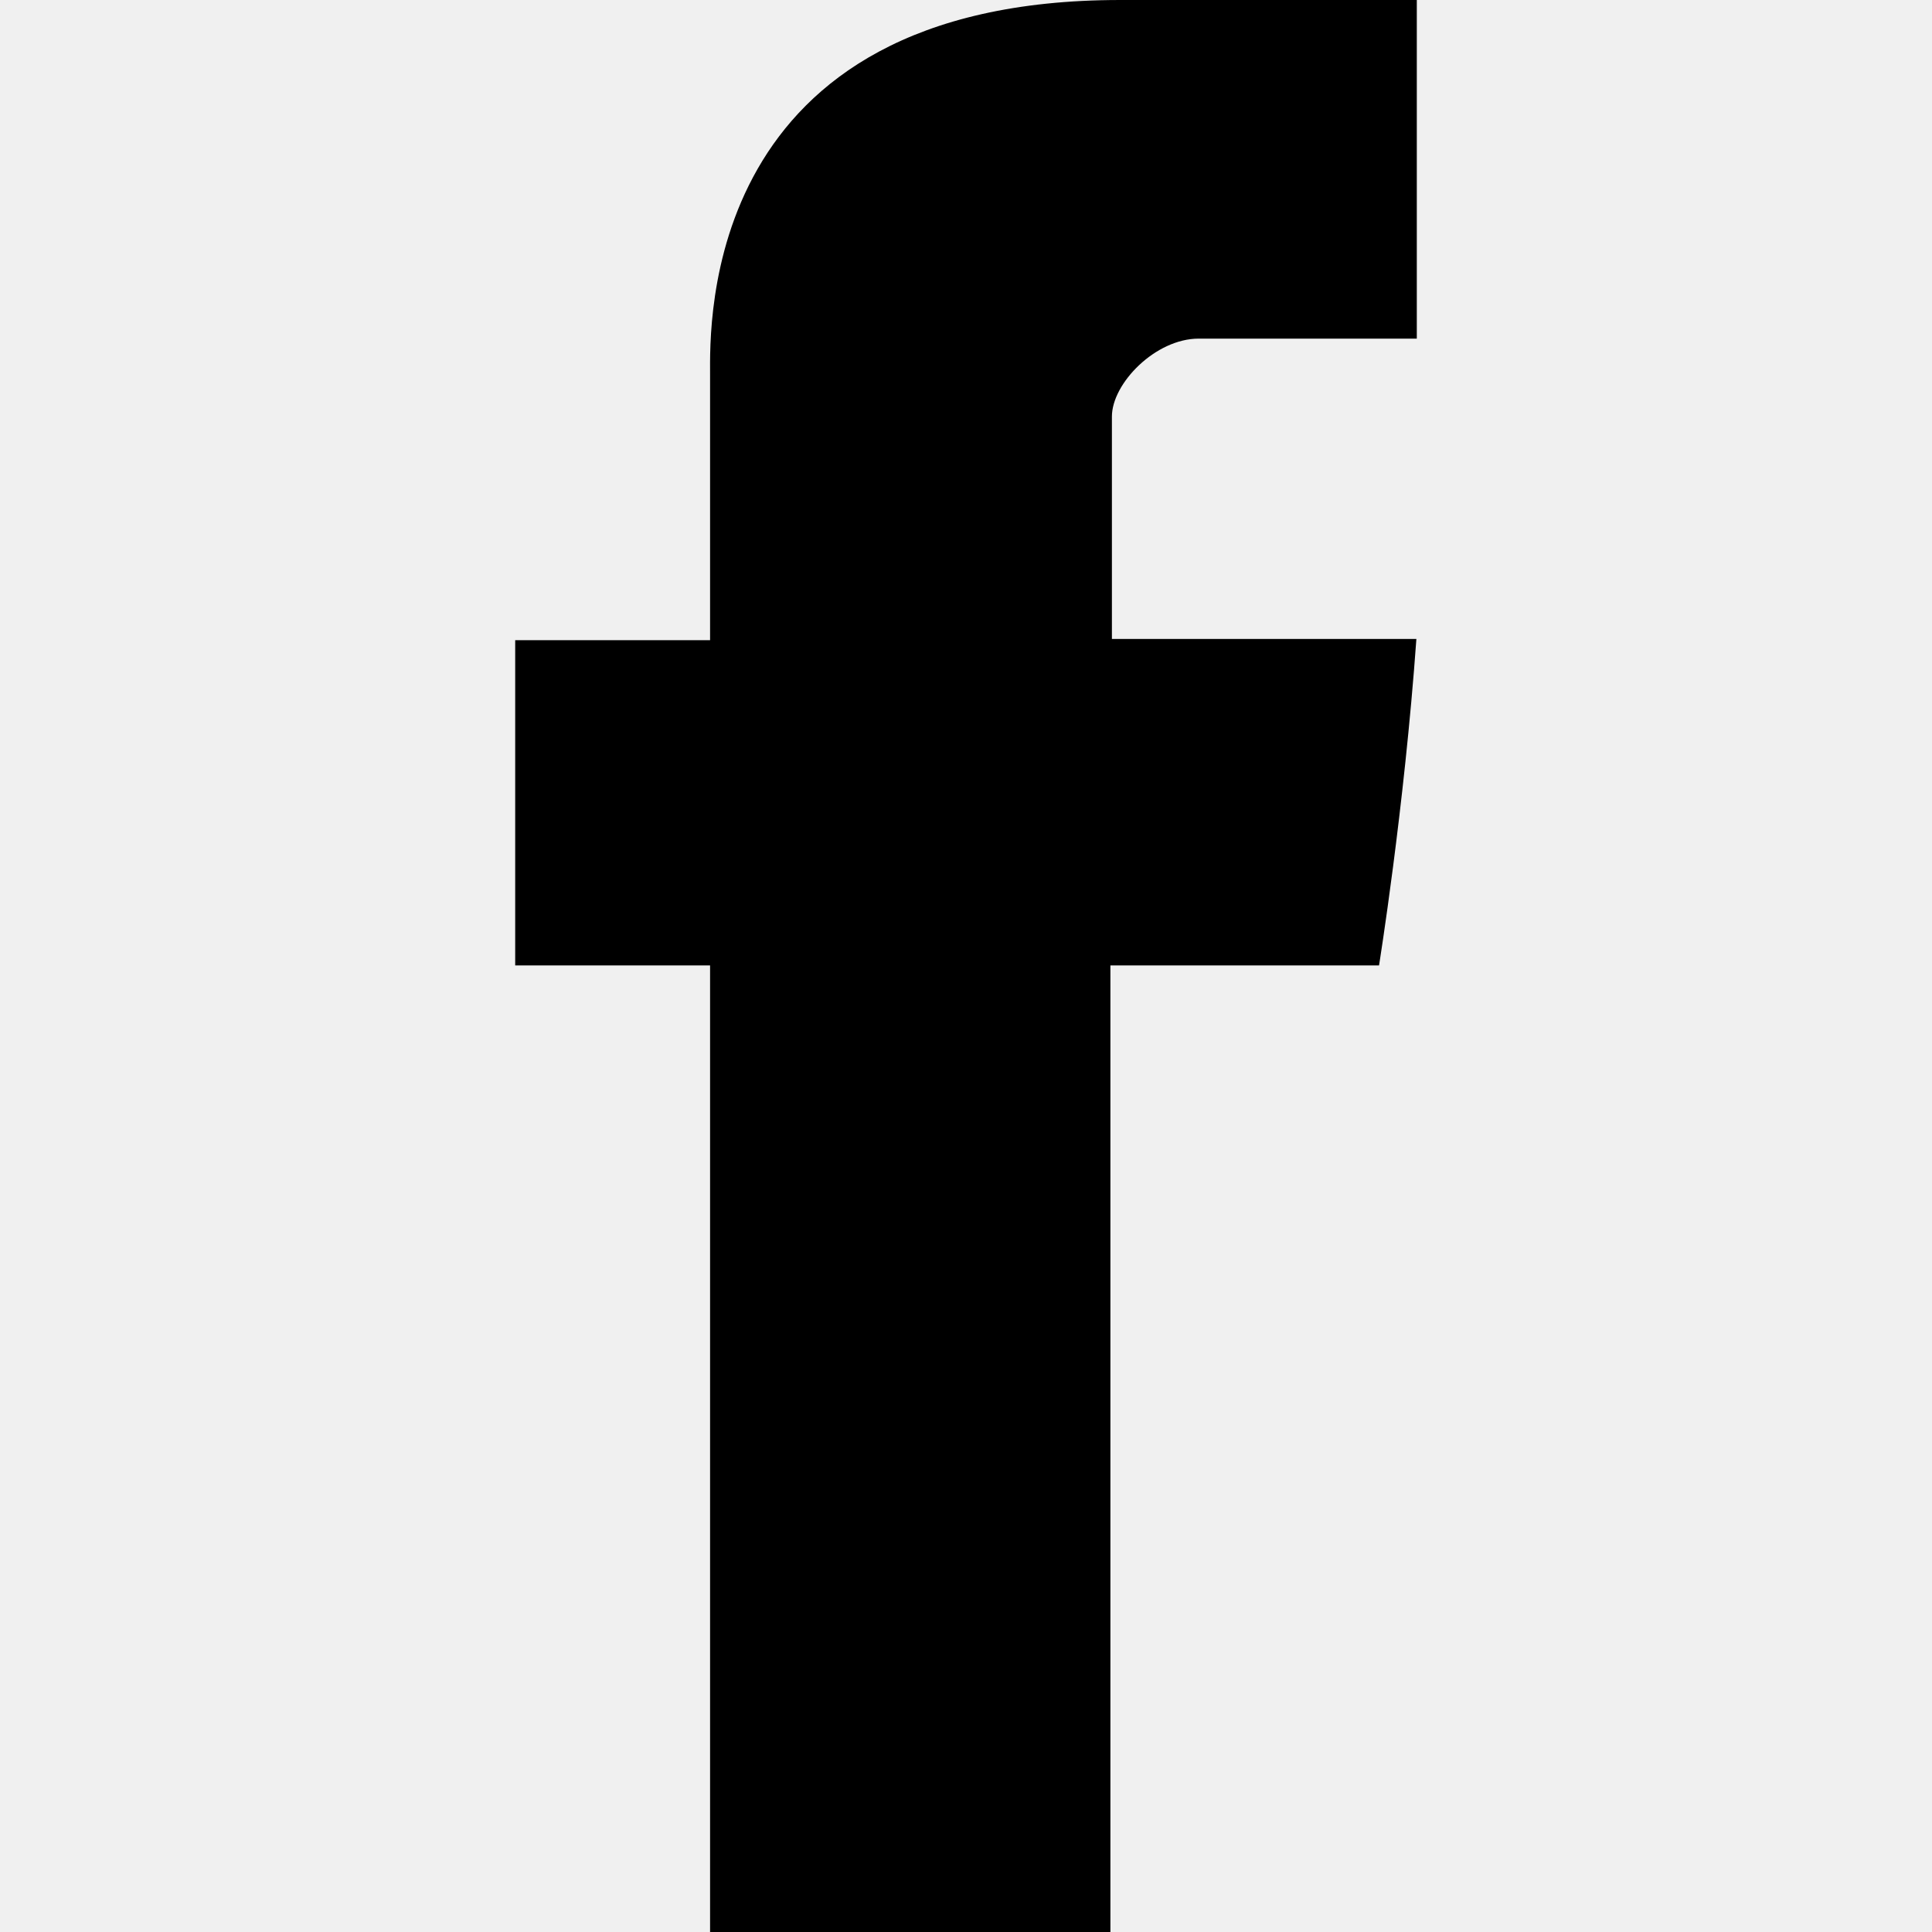
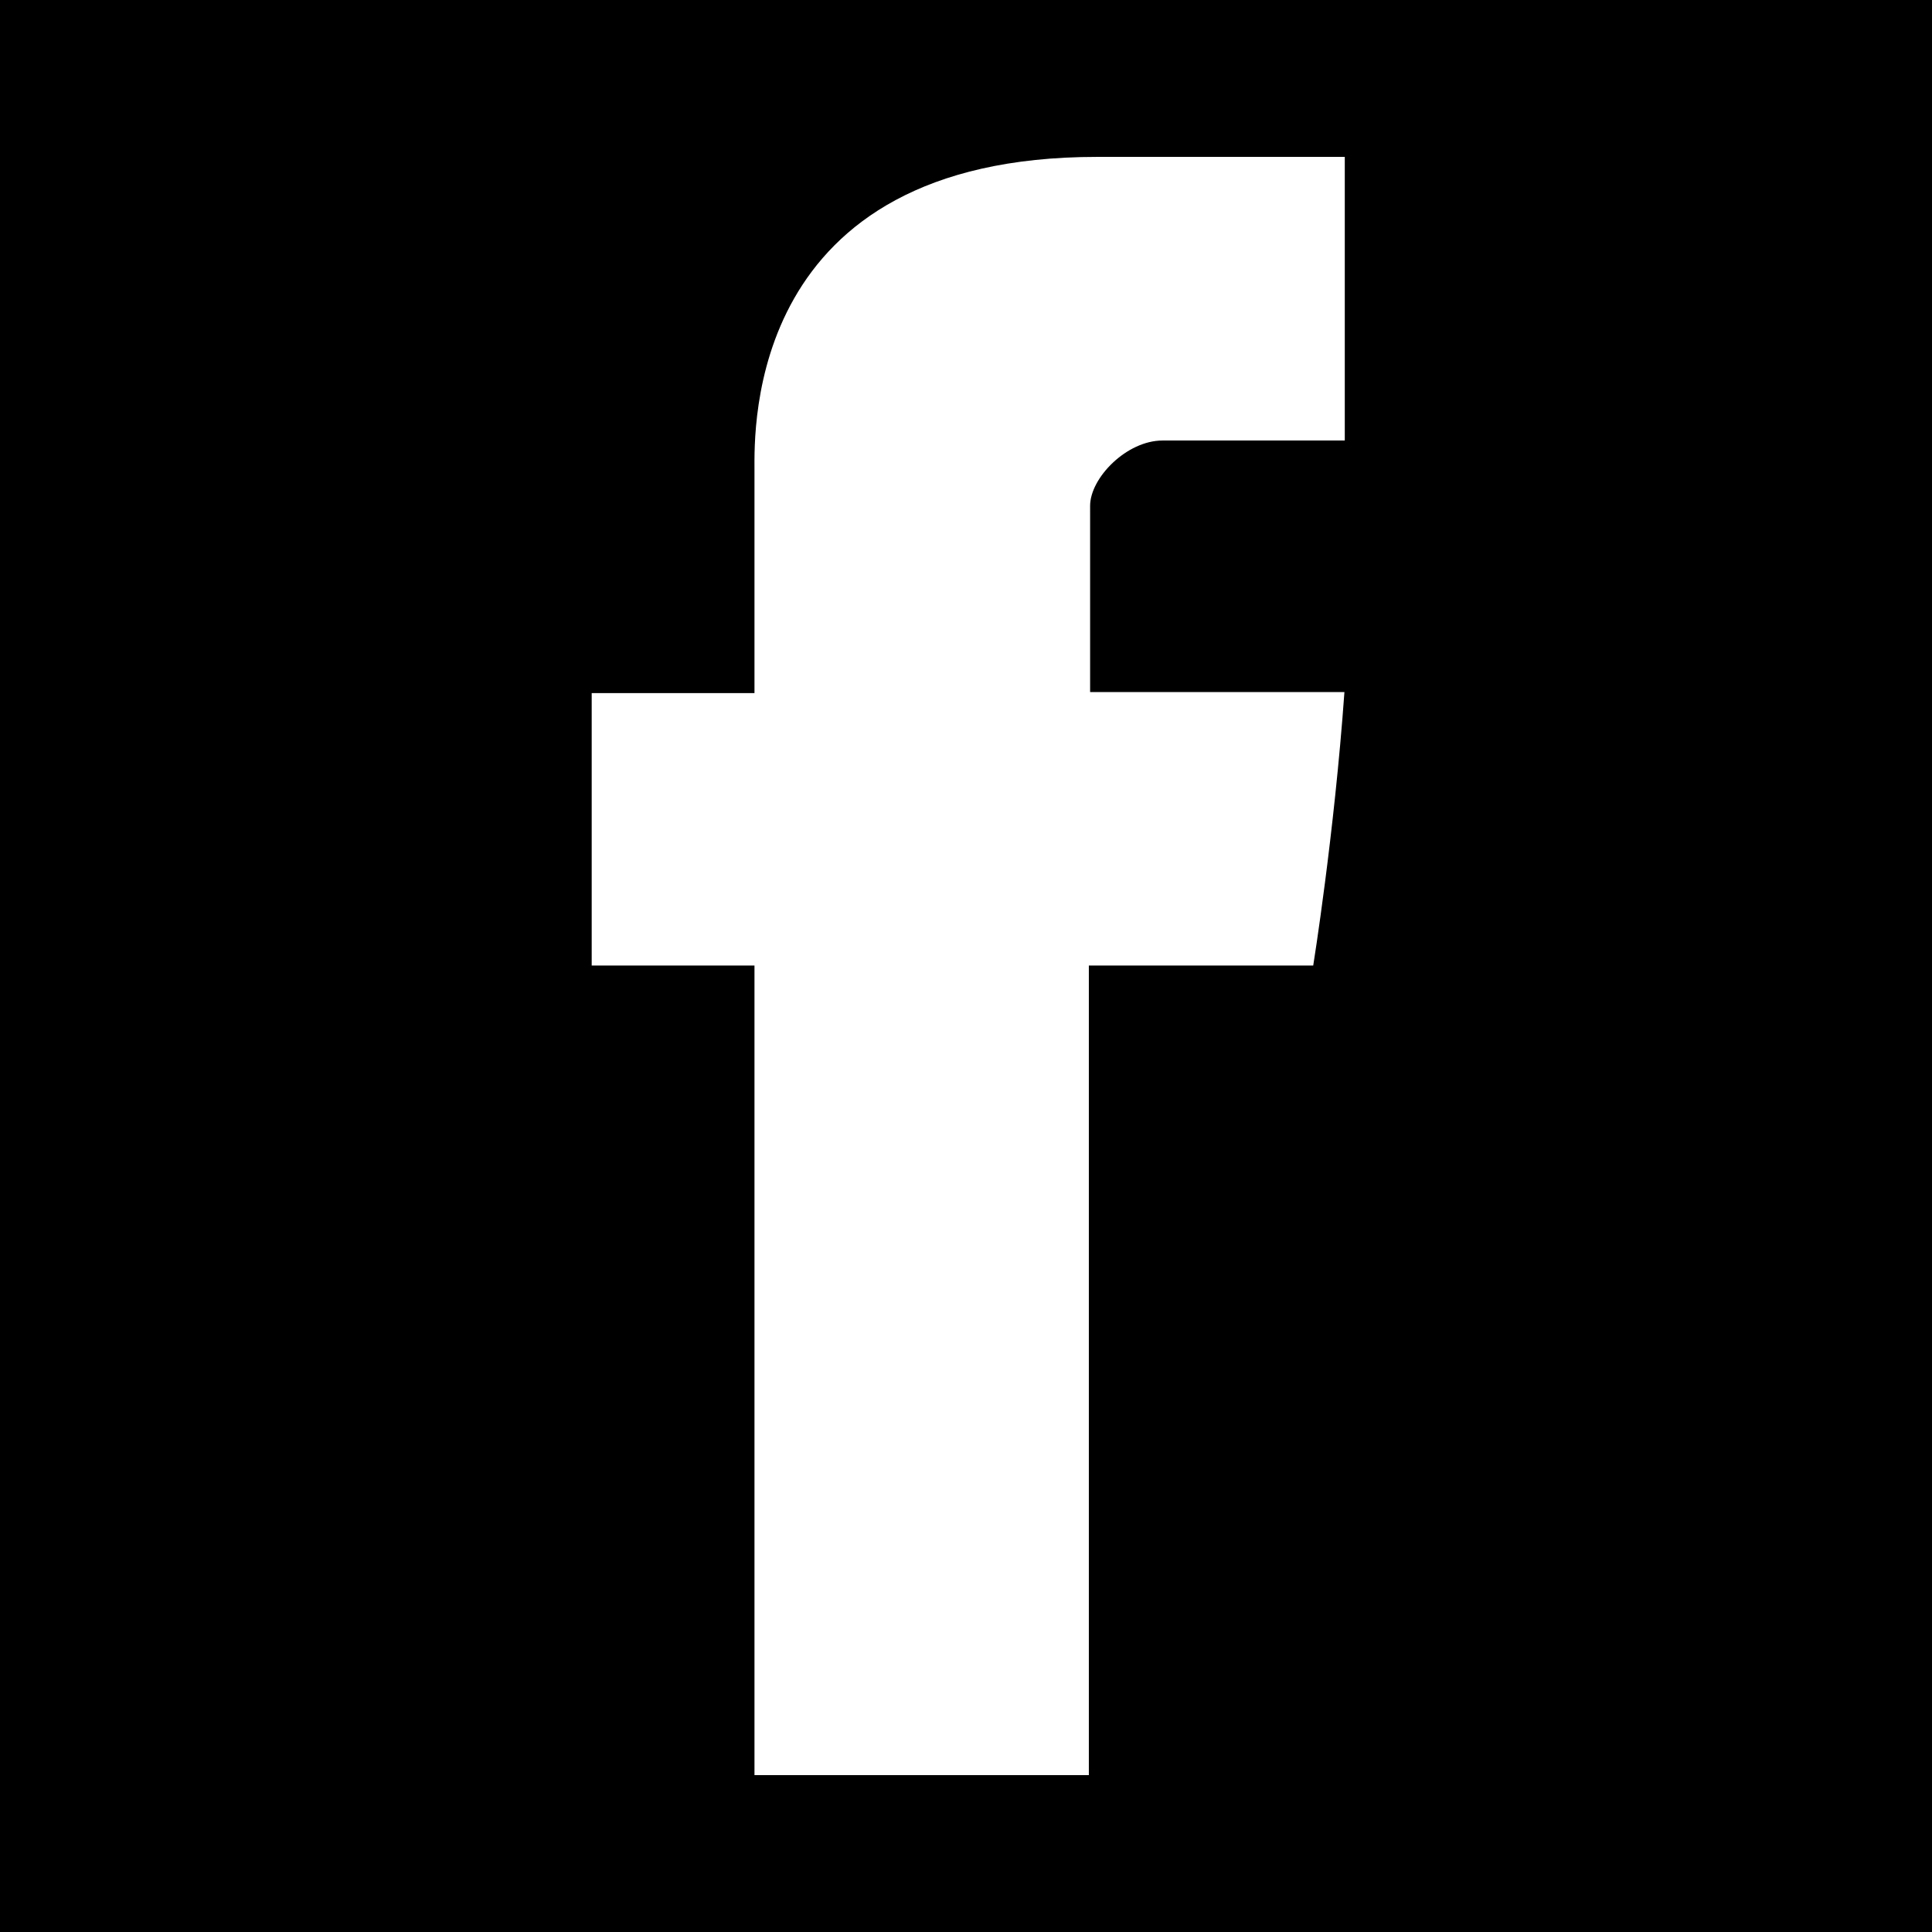
- <svg xmlns="http://www.w3.org/2000/svg" version="1.1" id="Capa_1" x="0px" y="0px" width="430.113px" height="430.114px" viewBox="0 0 430.113 430.114" style="enable-background:new 0 0 430.113 430.114;" xml:space="preserve">
-   <g>
-     <path id="Facebook" d="M158.081,83.3c0,10.839,0,59.218,0,59.218h-43.385v72.412h43.385v215.183h89.122V214.936h59.805   c0,0,5.601-34.721,8.316-72.685c-7.784,0-67.784,0-67.784,0s0-42.127,0-49.511c0-7.4,9.717-17.354,19.321-17.354   c9.586,0,29.818,0,48.557,0c0-9.859,0-43.924,0-75.385c-25.016,0-53.476,0-66.021,0C155.878-0.004,158.081,72.48,158.081,83.3z" />
-   </g>
-   <g>
- </g>
-   <g>
- </g>
-   <g>
- </g>
-   <g>
- </g>
-   <g>
- </g>
-   <g>
- </g>
-   <g>
- </g>
-   <g>
- </g>
-   <g>
- </g>
-   <g>
- </g>
-   <g>
- </g>
-   <g>
- </g>
-   <g>
- </g>
-   <g>
- </g>
-   <g>
- </g>
+ <svg xmlns="http://www.w3.org/2000/svg" width="431" height="431" viewBox="0 0 431 431" fill="none">
+   <path d="M431 0H0V431H431V0Z" fill="black" />
+   <path d="M168.312 104.914C168.312 114.012 168.312 154.617 168.312 154.617H132V215.393H168.312V396H242.906V215.398H292.961C292.961 215.398 297.649 186.257 299.921 154.393C293.406 154.393 243.188 154.393 243.188 154.393C243.188 154.393 243.188 119.035 243.188 112.837C243.188 106.626 251.32 98.272 259.359 98.272C267.382 98.272 284.316 98.272 300 98.272C300 89.997 300 61.406 300 35C279.062 35 255.242 35 244.742 35C166.468 34.996 168.312 95.833 168.312 104.914Z" fill="white" />
</svg>
